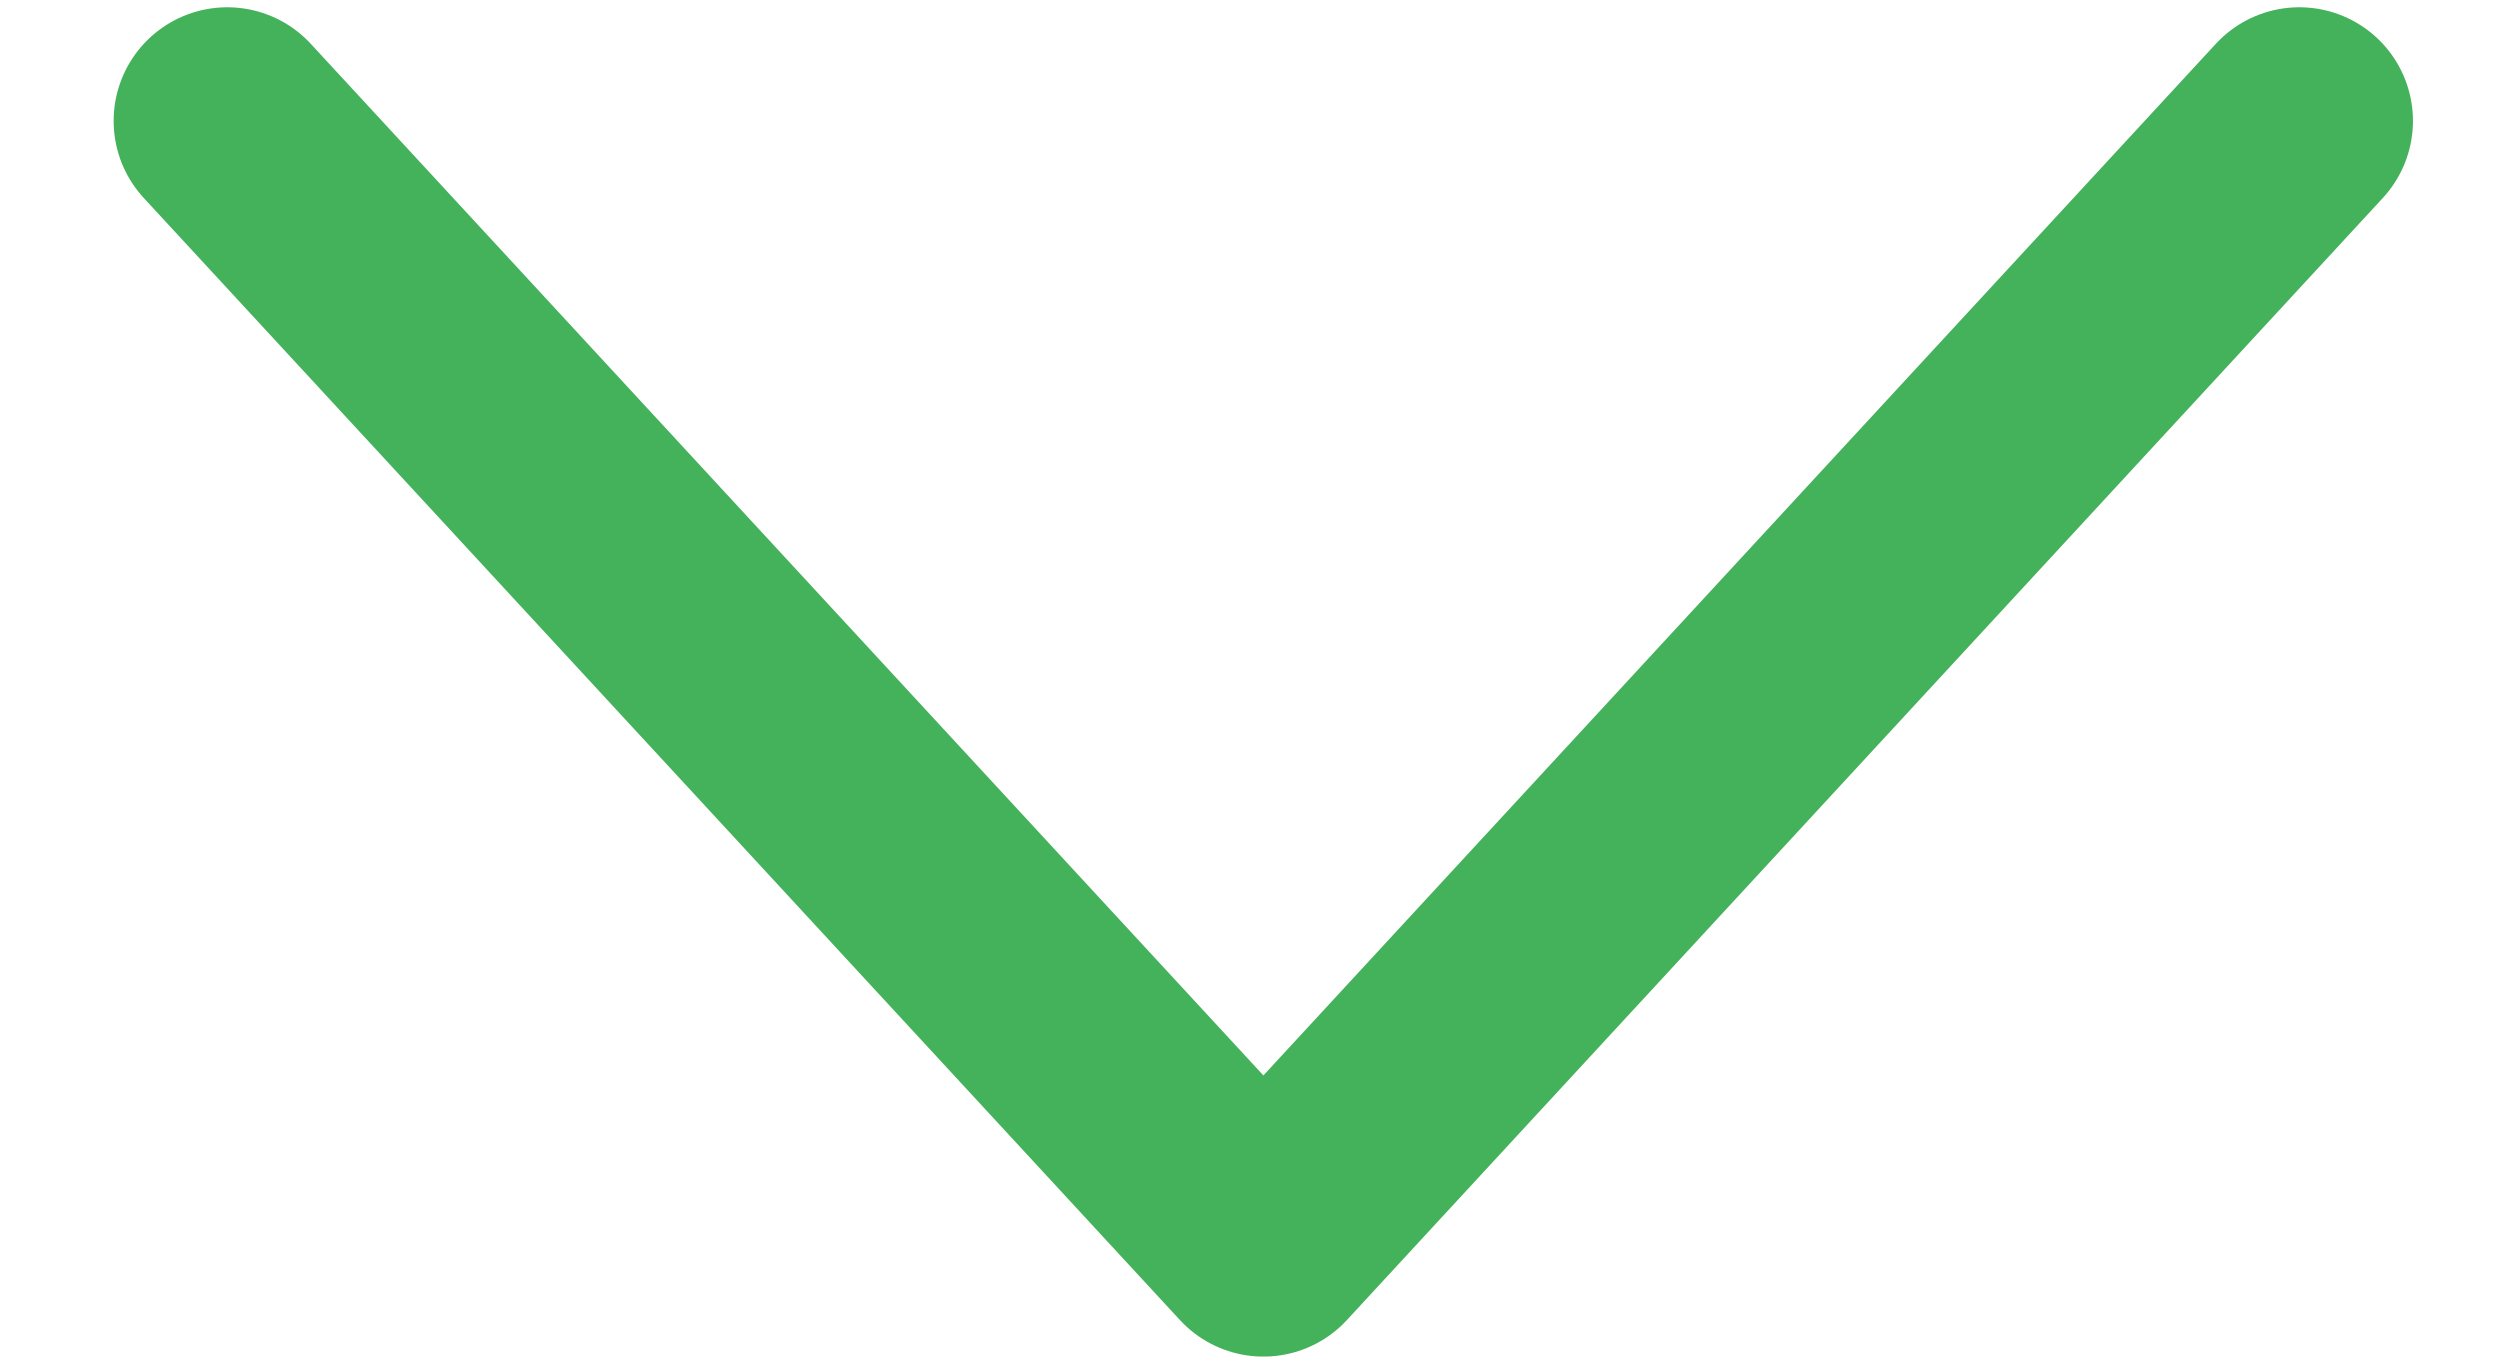
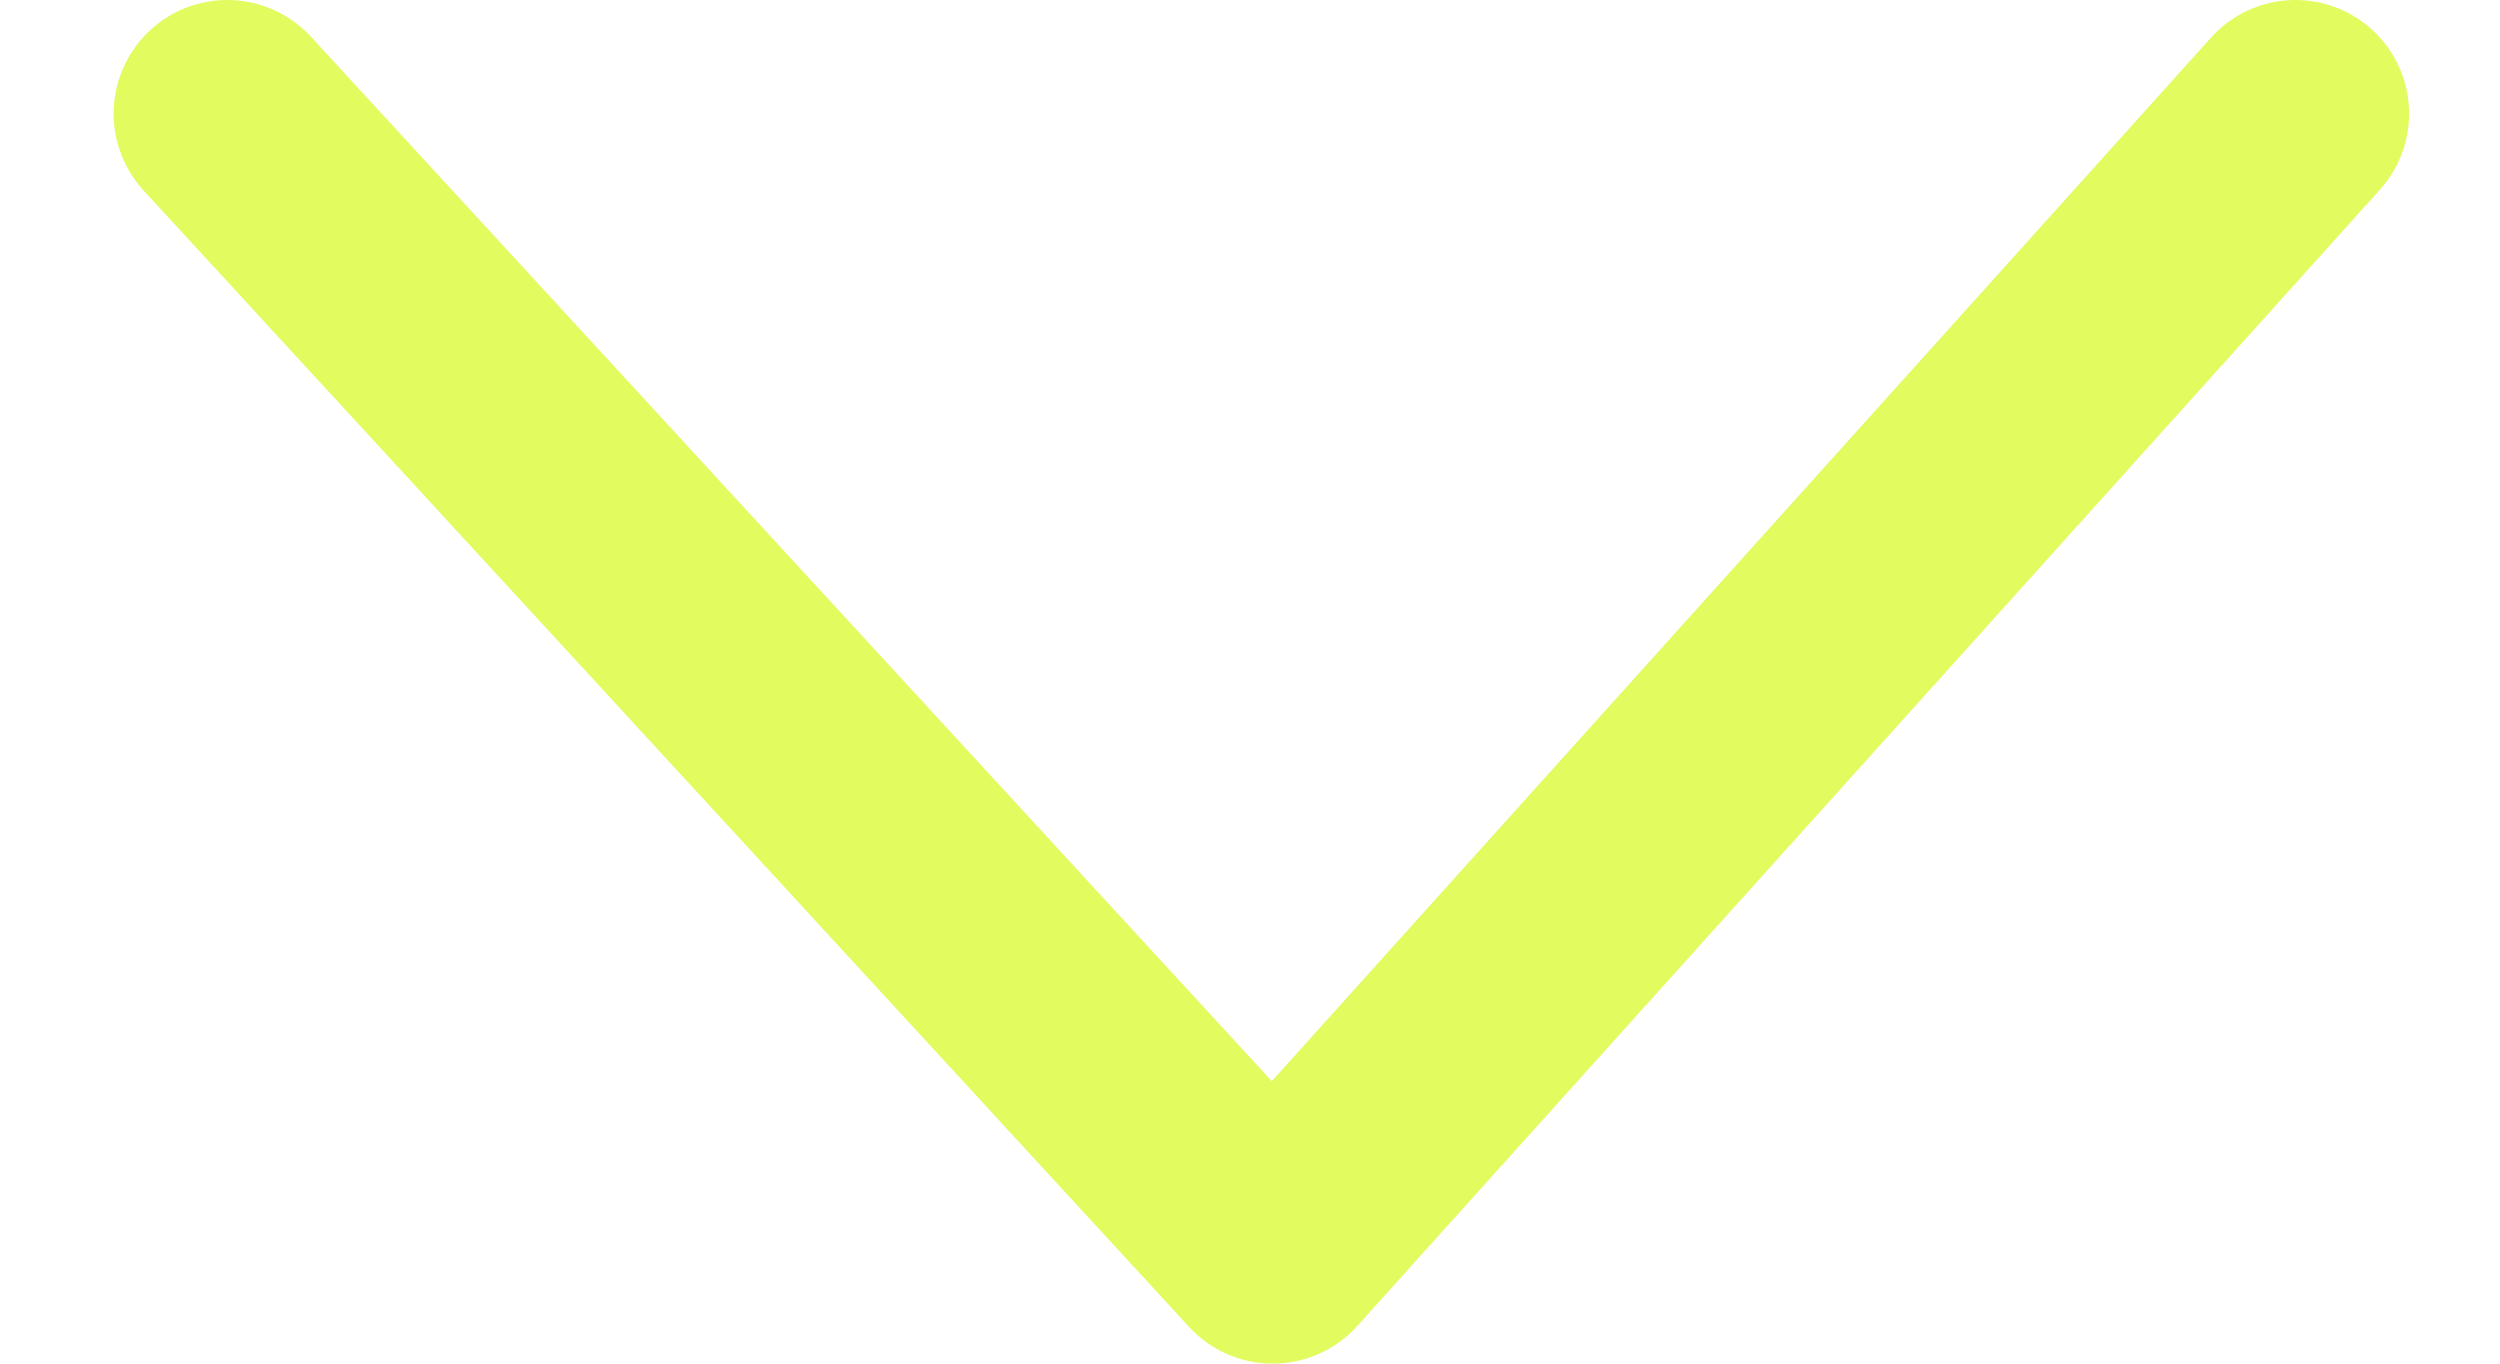
- <svg xmlns="http://www.w3.org/2000/svg" width="11" height="6" viewBox="0 0 11 6" fill="none">
-   <path d="M10.117 0.532L5.559 5.469L1 0.532" stroke="#43B25B" stroke-linecap="round" stroke-linejoin="round" />
+ <svg xmlns="http://www.w3.org/2000/svg" version="1.1" id="Layer_1" x="0px" y="0px" viewBox="0 0 11 6" style="enable-background:new 0 0 11 6;" xml:space="preserve">
+   <style type="text/css">
+ 	.st0{fill:none;stroke:#E2FB5F;stroke-linecap:round;stroke-linejoin:round;}
+ </style>
+   <path class="st0" d="M10.1,0.5L5.6,5.5L1,0.5" />
</svg>
